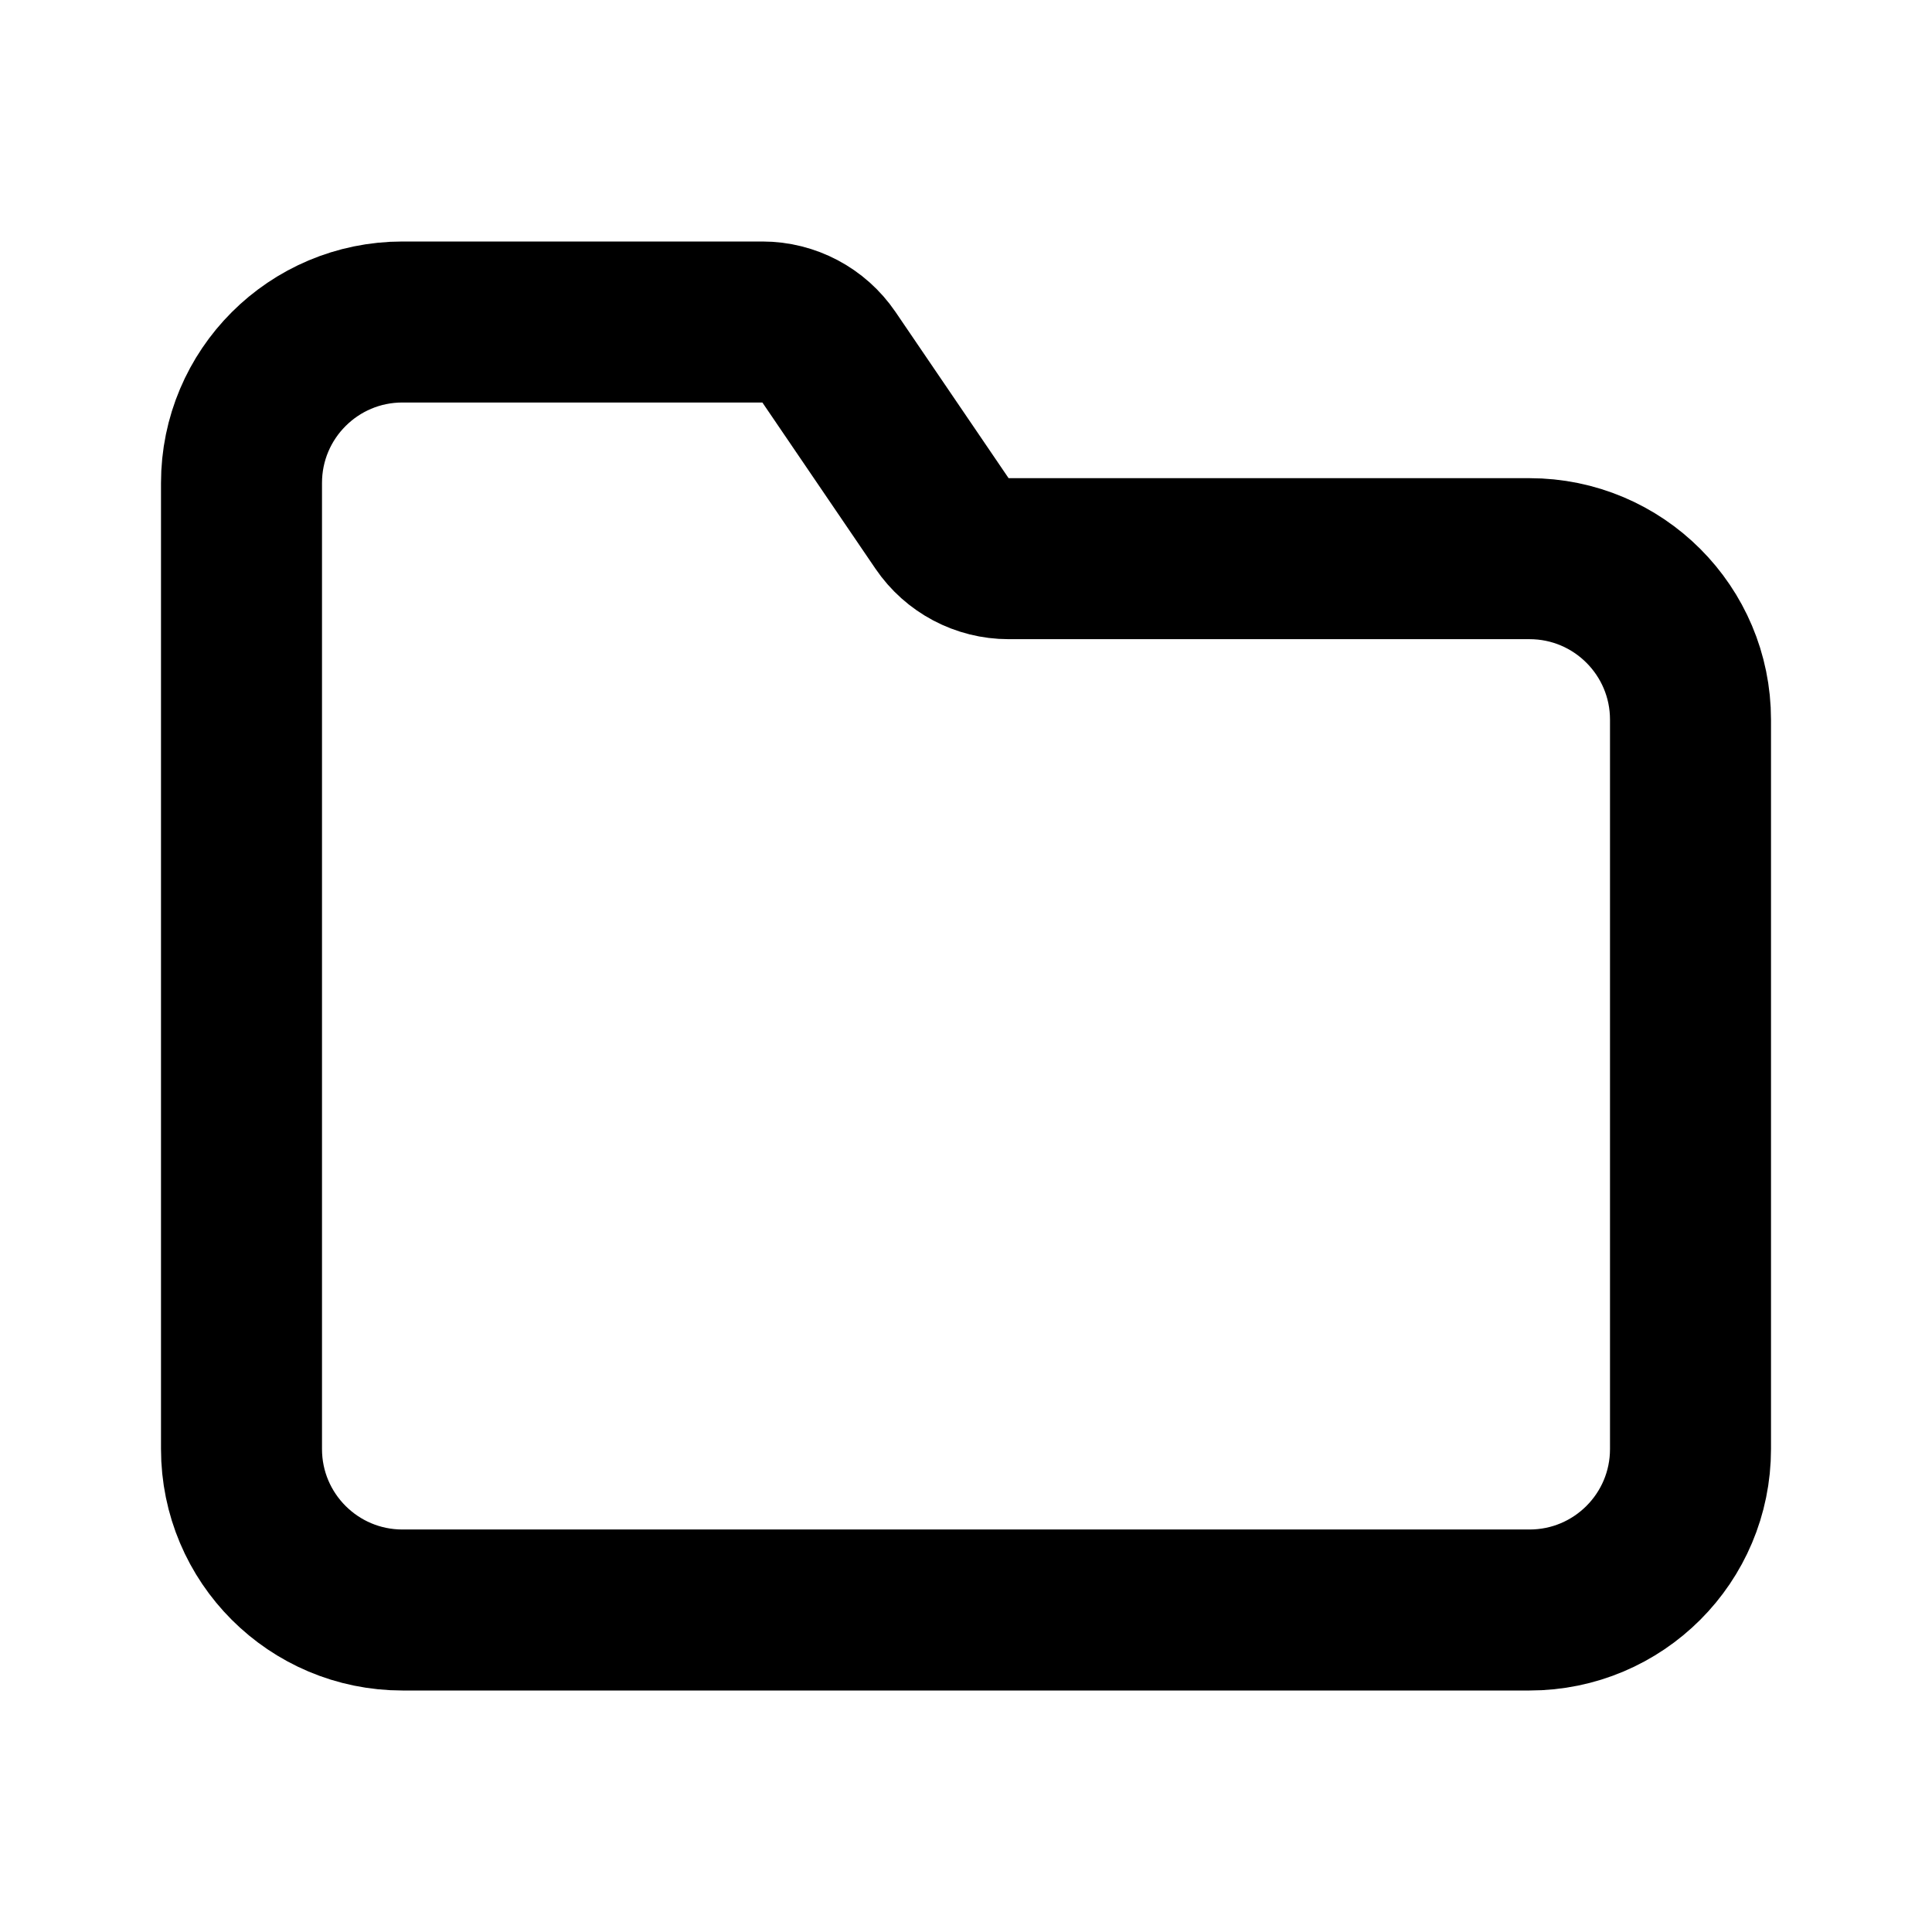
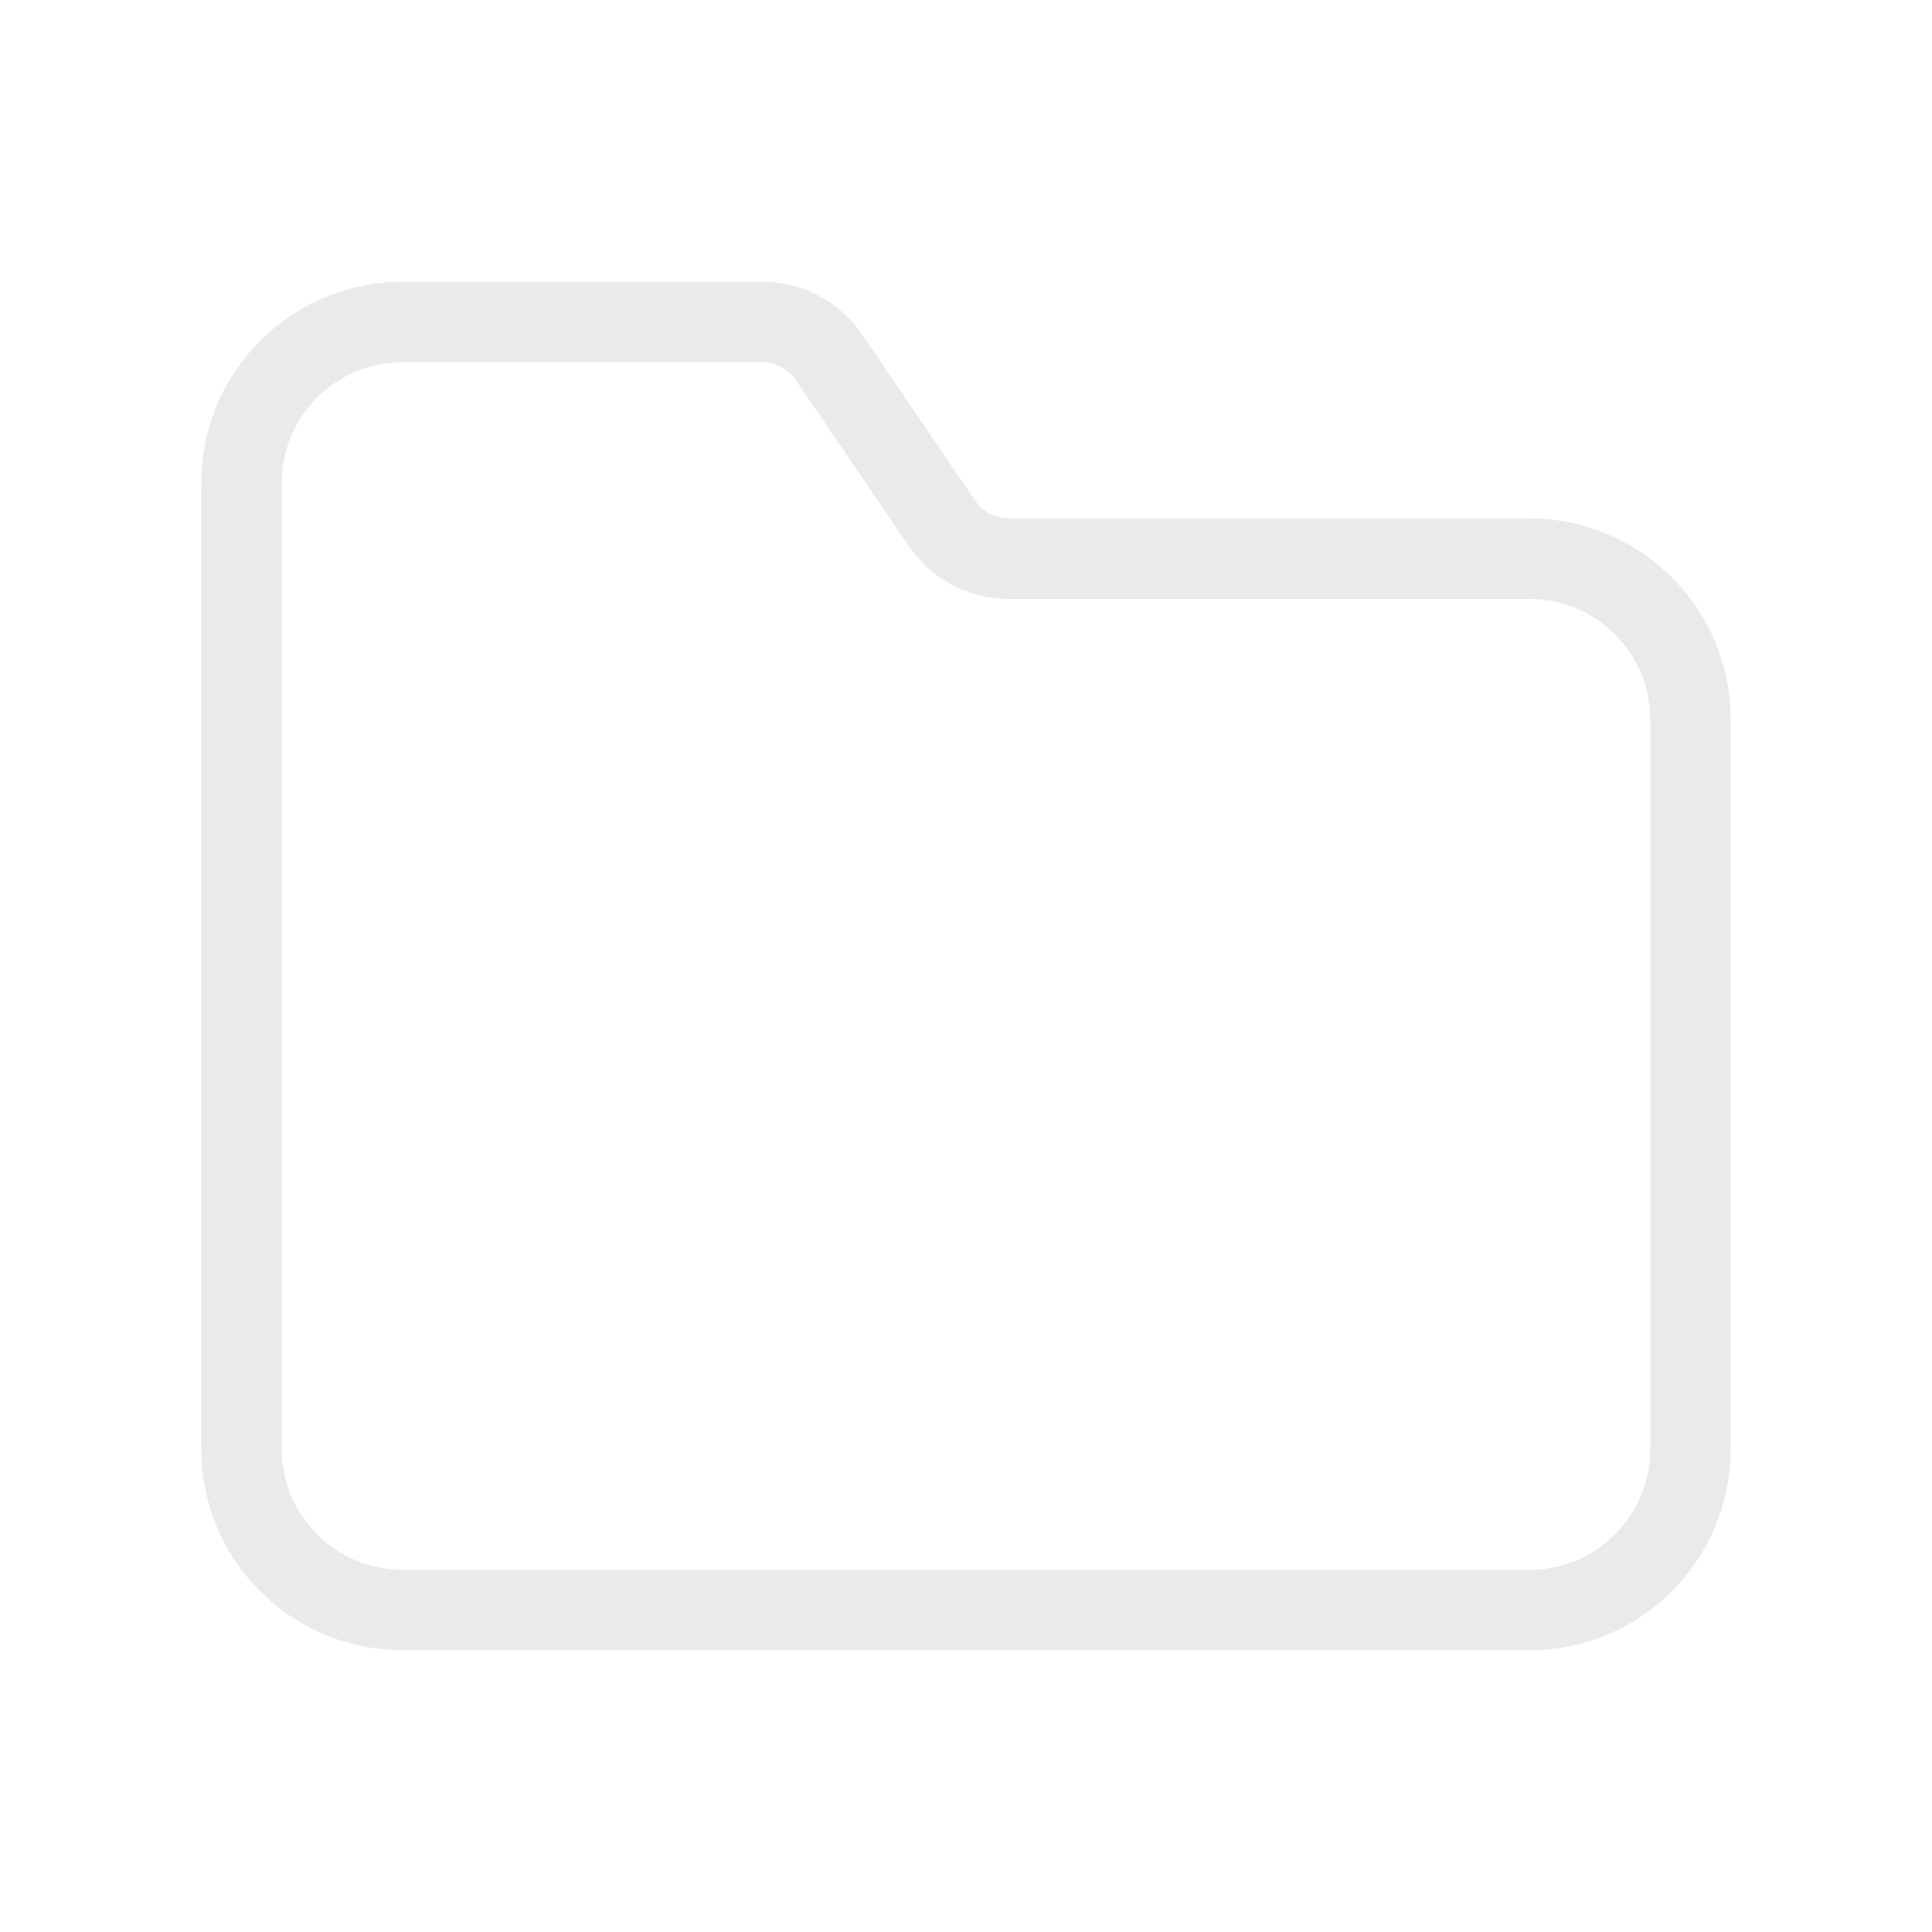
- <svg xmlns="http://www.w3.org/2000/svg" width="24" height="24" viewBox="0 0 24 24" fill="none">
-   <path fill-rule="evenodd" clip-rule="evenodd" d="M19 6.94H12.529C12.198 6.94 11.888 6.776 11.702 6.502L10.297 4.437C10.111 4.164 9.802 4 9.471 4H5C3.895 4 3 4.895 3 6V18C3 19.105 3.895 20 5 20H19C20.105 20 21 19.105 21 18V8.94C21 7.836 20.105 6.94 19 6.94Z" stroke="black" stroke-width="2" stroke-linecap="round" stroke-linejoin="round" />
+ <svg xmlns="http://www.w3.org/2000/svg" fill="none" height="24" stroke-linecap="round" stroke-linejoin="round" stroke="#eaeaea" stroke-width="1" viewBox="0 0 24 24" width="24">
+   <path fill-rule="evenodd" clip-rule="evenodd" d="M19 6.94H12.529C12.198 6.94 11.888 6.776 11.702 6.502L10.297 4.437C10.111 4.164 9.802 4 9.471 4H5C3.895 4 3 4.895 3 6V18C3 19.105 3.895 20 5 20H19C20.105 20 21 19.105 21 18V8.94C21 7.836 20.105 6.94 19 6.94Z" />
</svg>
